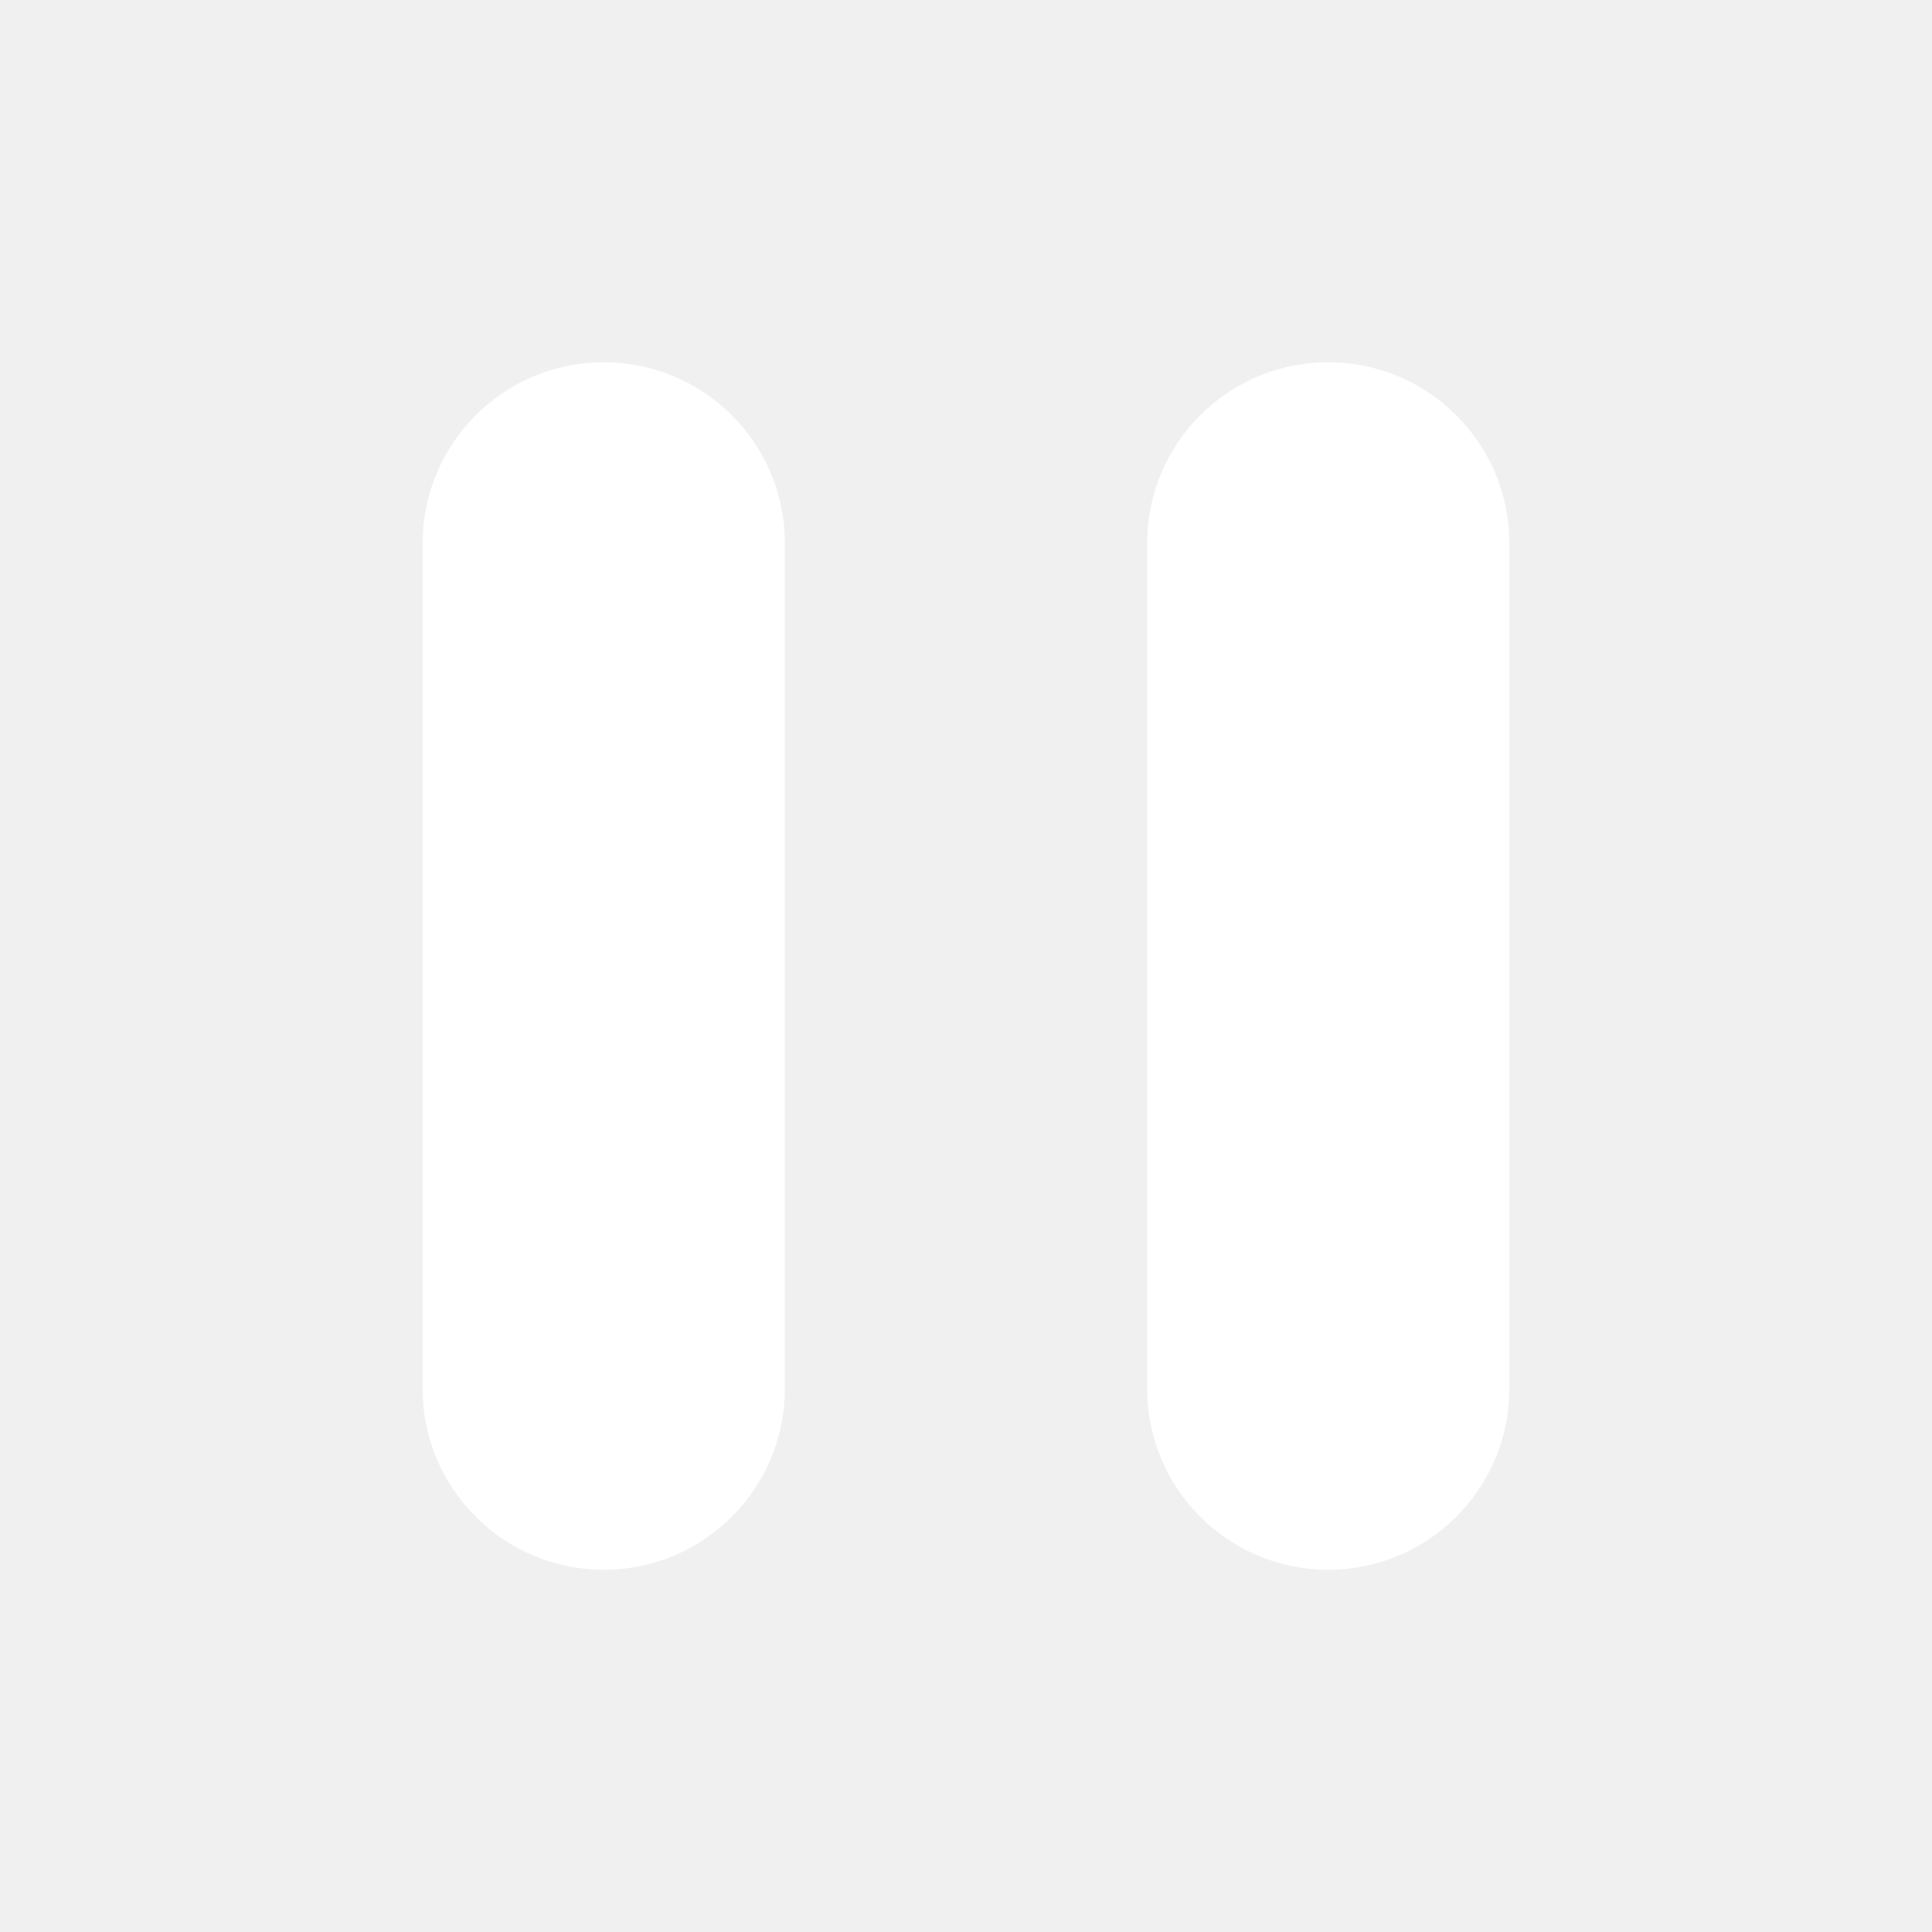
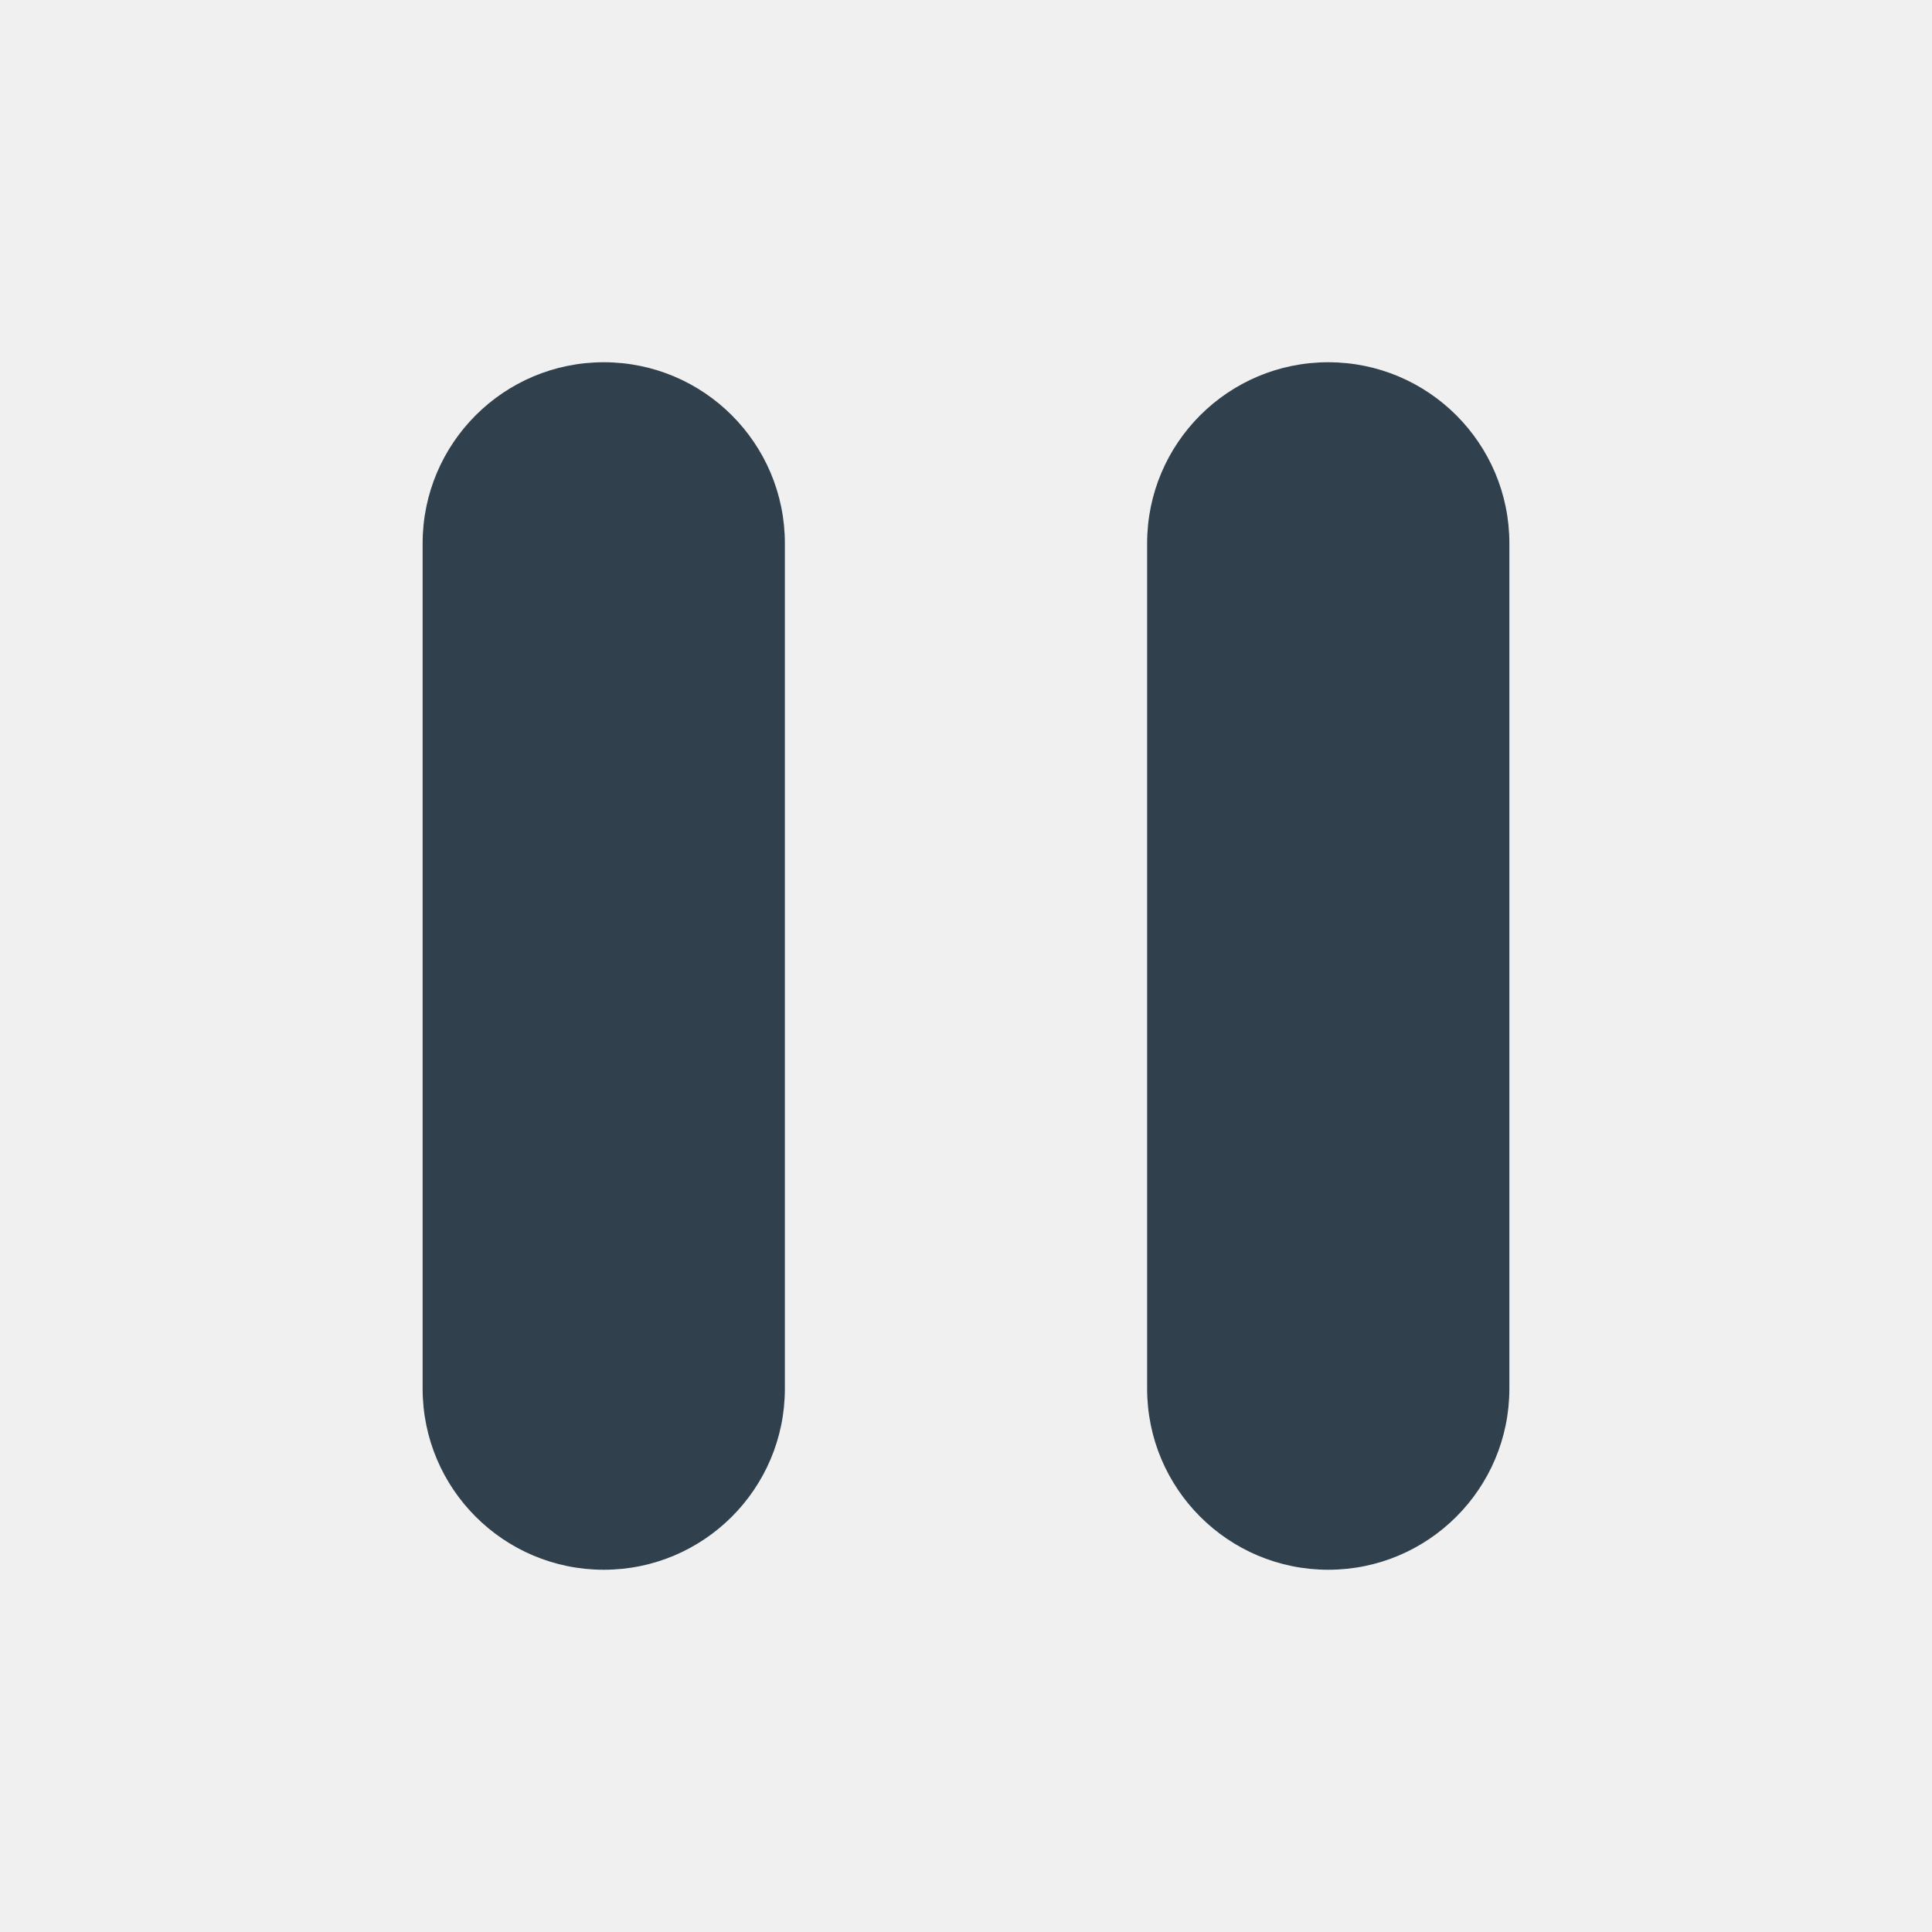
<svg xmlns="http://www.w3.org/2000/svg" width="32" height="32" viewBox="0 0 32 32" fill="none">
-   <path fill-rule="evenodd" clip-rule="evenodd" d="M10 6C8.343 6 7 7.343 7 9L7 23C7 24.657 8.343 26 10 26C11.657 26 13 24.657 13 23L13 9C13 7.343 11.657 6 10 6ZM22 6C20.343 6 19 7.343 19 9L19 23C19 24.657 20.343 26 22 26C23.657 26 25 24.657 25 23L25 9C25 7.343 23.657 6 22 6Z" fill="#ffffff" />
+   <path fill-rule="evenodd" clip-rule="evenodd" d="M10 6C8.343 6 7 7.343 7 9L7 23C7 24.657 8.343 26 10 26C11.657 26 13 24.657 13 23L13 9C13 7.343 11.657 6 10 6ZM22 6C20.343 6 19 7.343 19 9L19 23C19 24.657 20.343 26 22 26C23.657 26 25 24.657 25 23L25 9C25 7.343 23.657 6 22 6Z" fill="#30414D" />
</svg>
